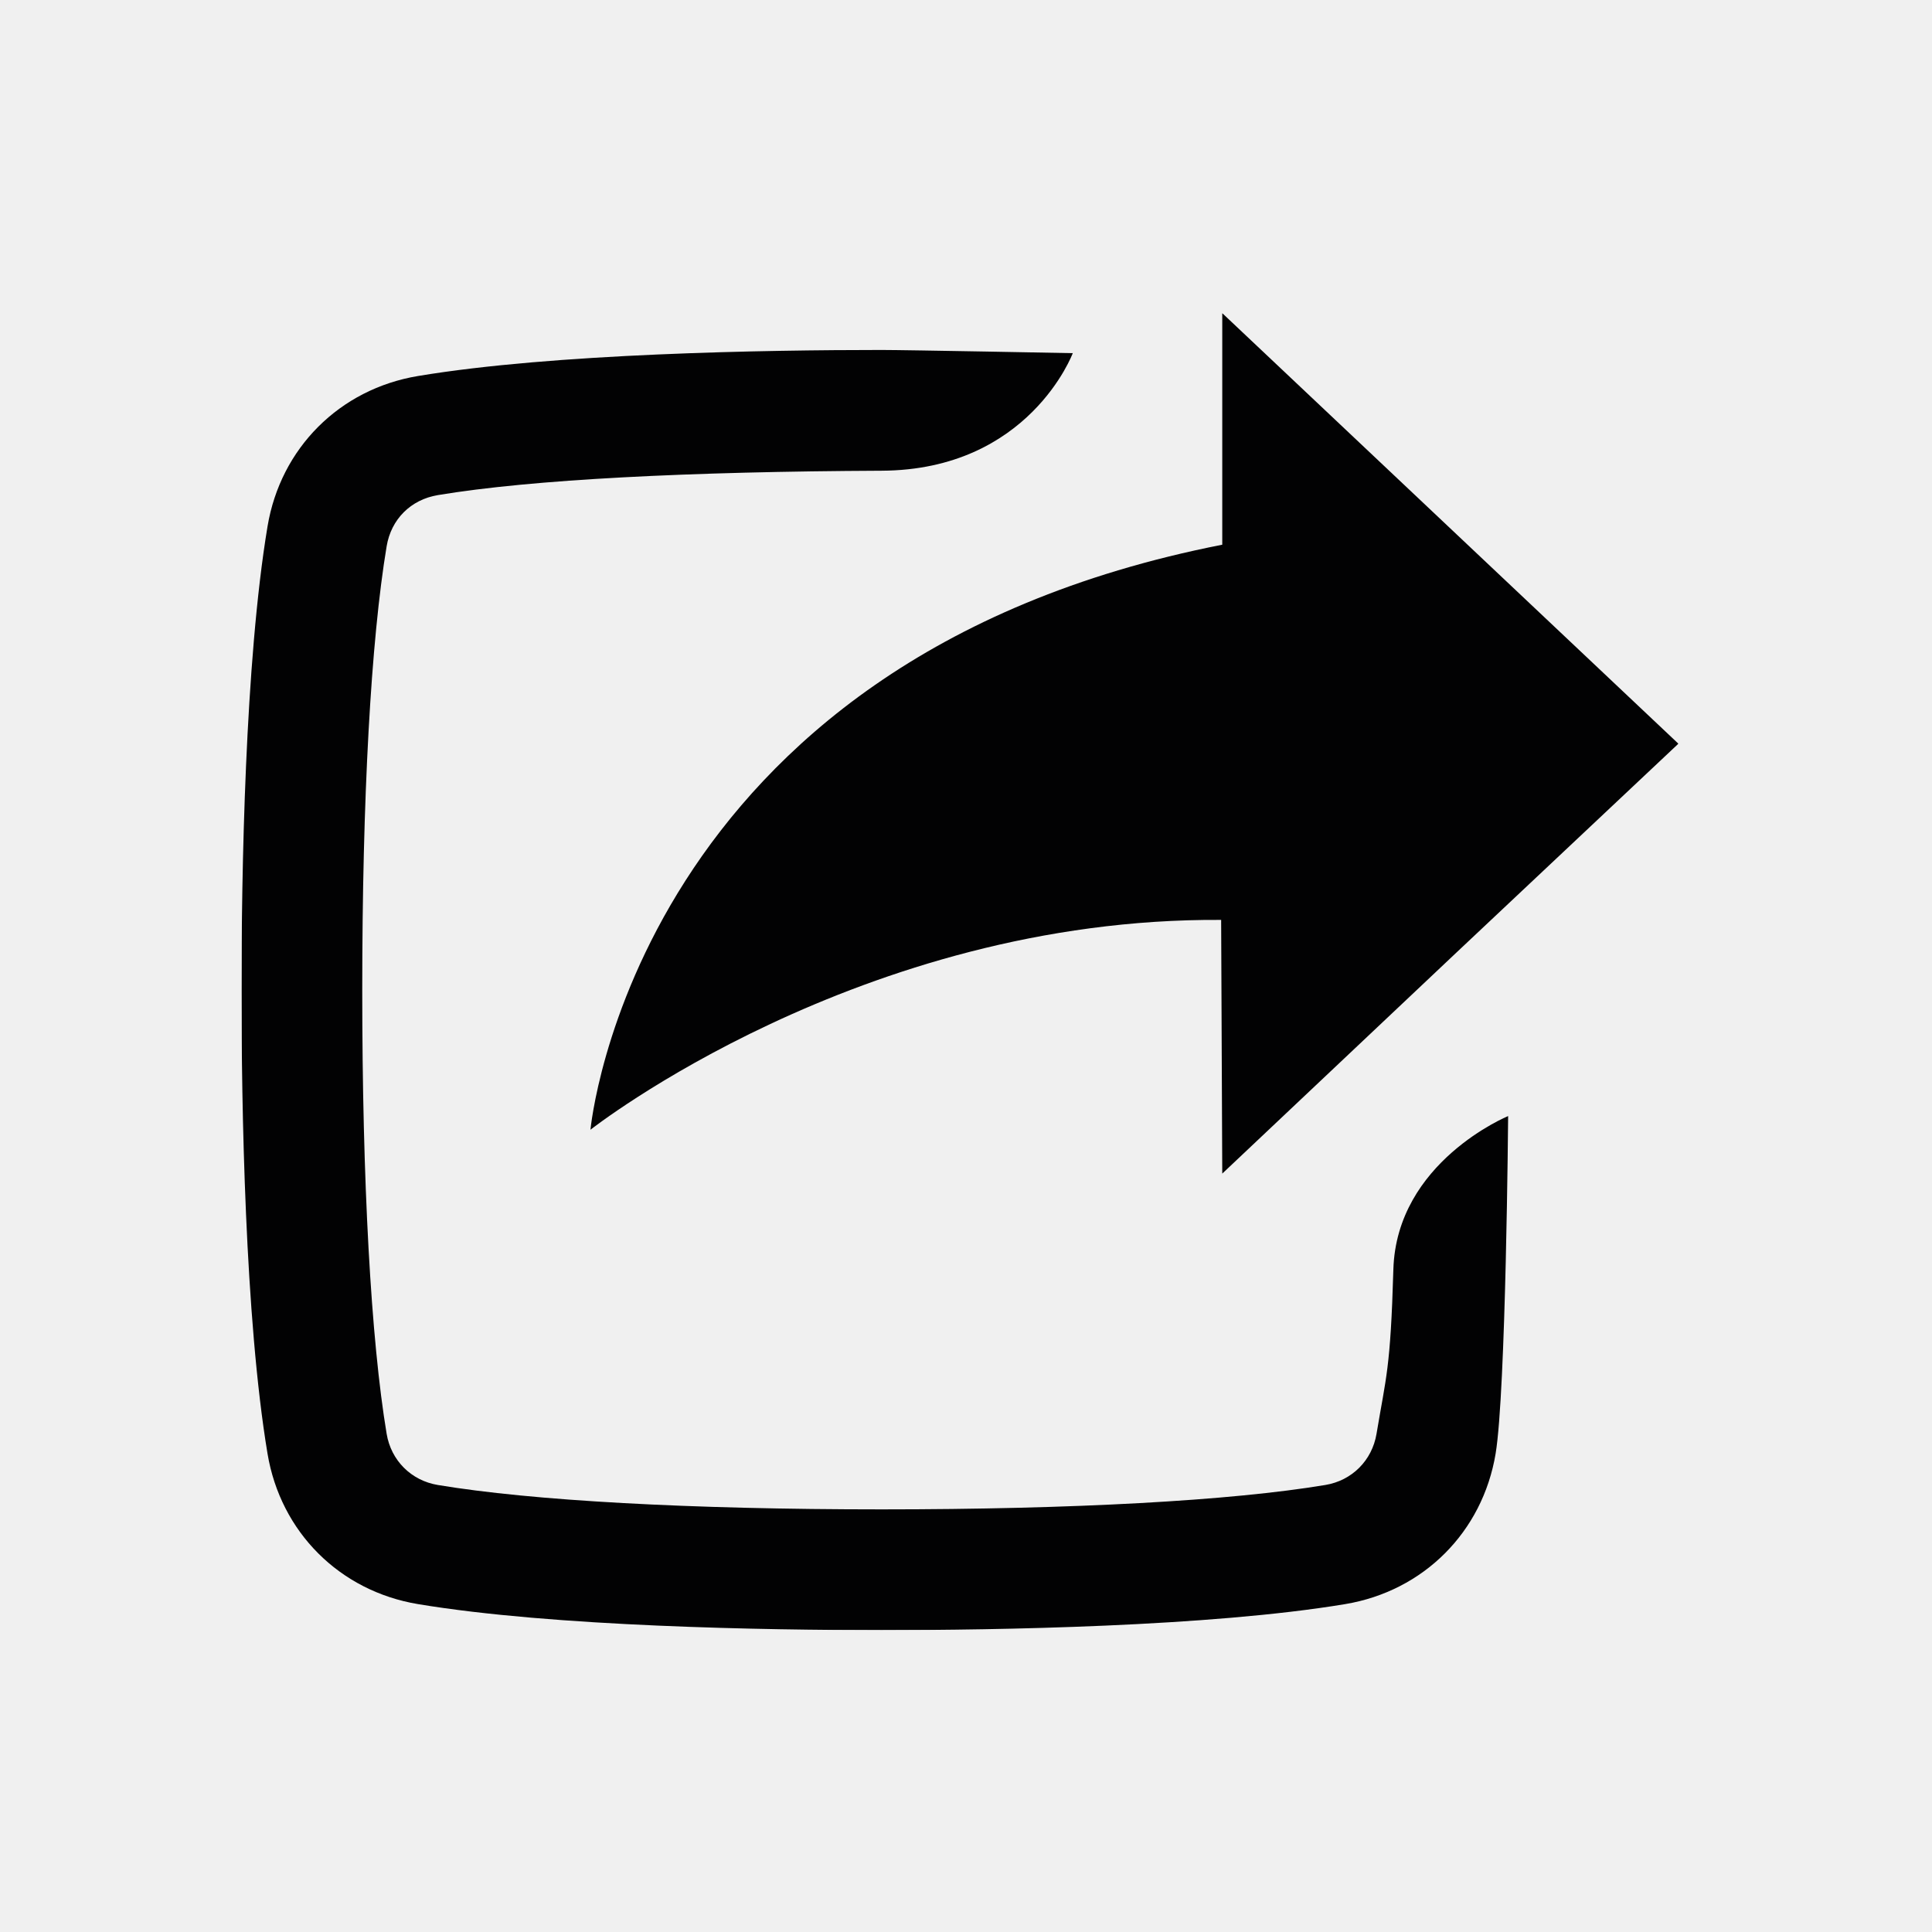
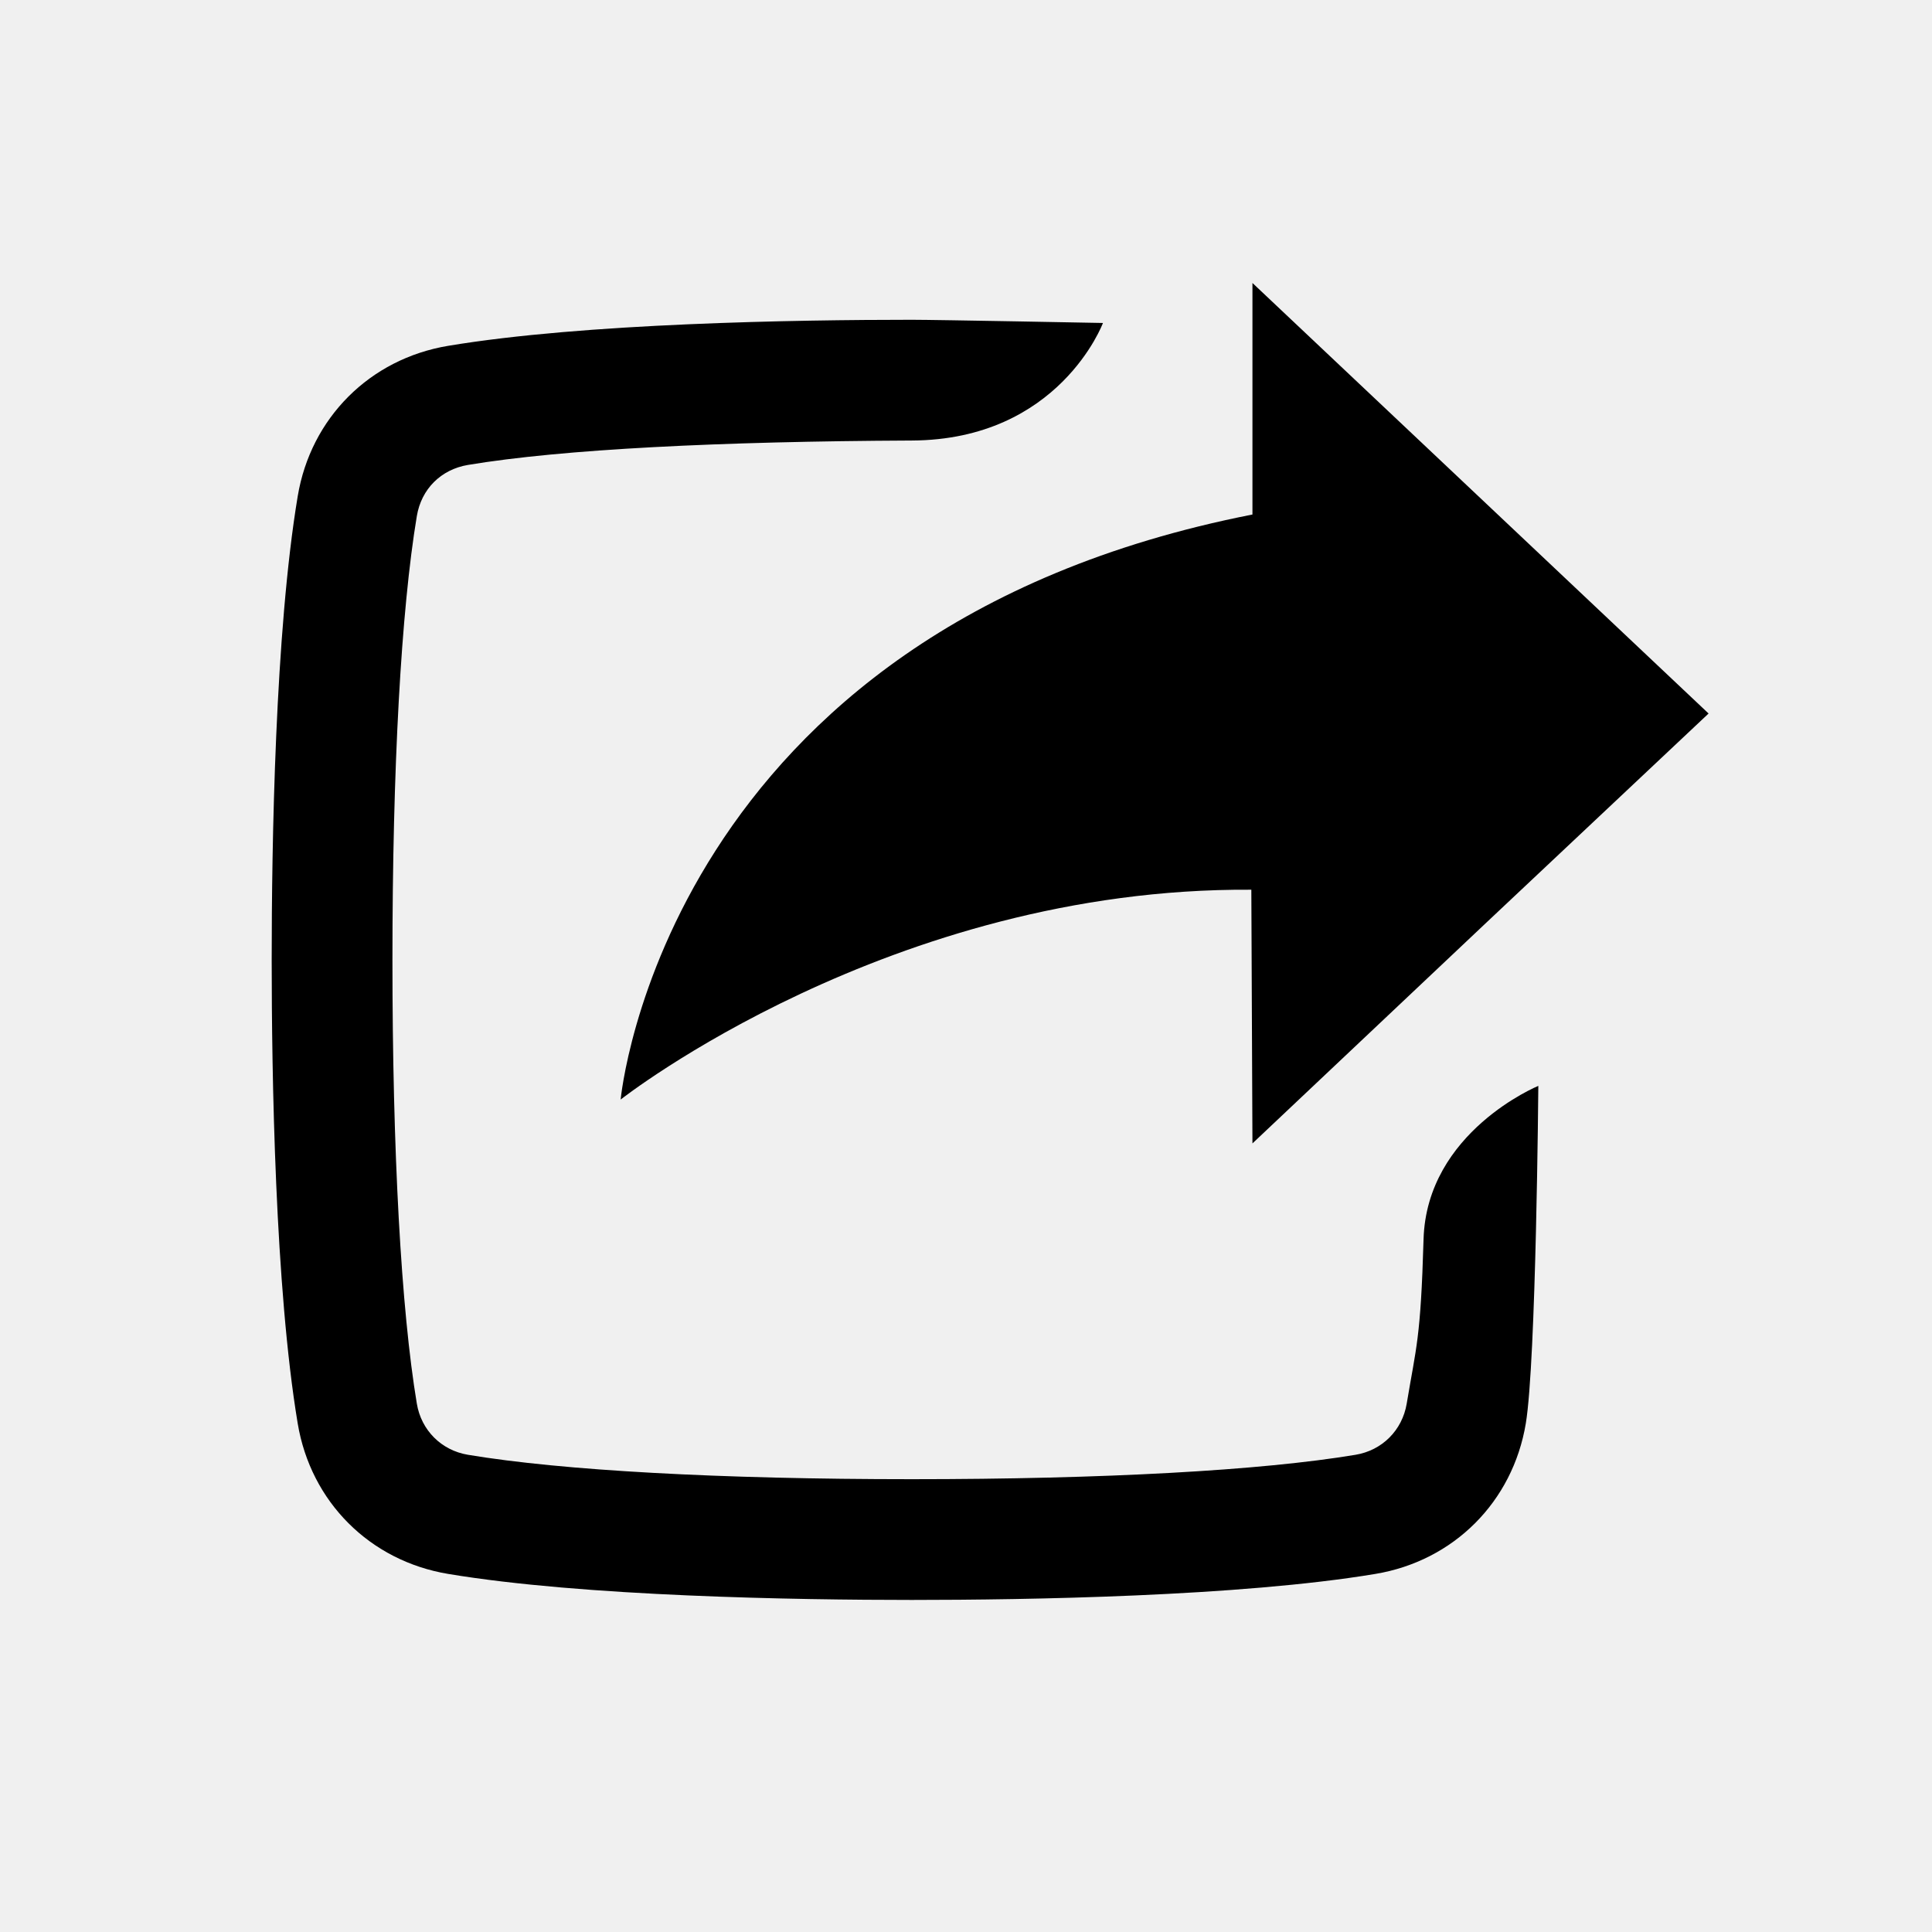
- <svg xmlns="http://www.w3.org/2000/svg" xmlns:xlink="http://www.w3.org/1999/xlink" width="64px" height="64px" viewBox="0 0 64 64" version="1.1">
-   <defs>
-     <path id="path-1" d="M0,0.374 L47.599,0.374 L47.599,44 L0,44" />
-     <path id="path-3" d="M0,0.374 L47.599,0.374 L47.599,44 L0,44" />
-   </defs>
-   <g id="Page-1" stroke="none" stroke-width="1" fill="none" fill-rule="evenodd">
-     <g id="Artboard-1">
-       <g id="Page-1" transform="translate(8, 10)">
-         <g id="Group-3">
-           <mask id="mask-2" fill="white">
-             <use xlink:href="#path-1" />
-           </mask>
-           <g id="Clip-2" />
-           <path d="M11.56,27.424 C11.56,27.424 20.495,20.395 32.452,20.473 L32.489,28.877 L40.252,21.549 L47.599,14.636 L32.489,0.374 L32.489,8.044 C12.976,11.877 11.56,27.424 11.56,27.424" id="Fill-1" fill="#020203" mask="url(#mask-2)" />
-         </g>
-         <g id="Group-6">
-           <mask id="mask-4" fill="white">
-             <use xlink:href="#path-3" />
-           </mask>
-           <g id="Clip-5" />
-           <path d="M38.157,32.054 C38.062,35.361 37.914,35.605 37.599,37.498 C37.451,38.38 36.786,39.046 35.903,39.192 C32.778,39.713 27.558,40 21.203,40 C14.849,40 9.628,39.713 6.503,39.192 C5.62,39.045 4.955,38.38 4.808,37.497 C4.287,34.372 4,29.151 4,22.797 C4,16.442 4.287,11.222 4.808,8.096 C4.957,7.2 5.607,6.551 6.504,6.401 C9.628,5.88 14.849,5.622 21.203,5.593 C26.093,5.571 27.537,1.699 27.537,1.699 C27.537,1.699 22.038,1.593 21.203,1.593 C17.4,1.593 10.346,1.705 5.846,2.456 C3.25,2.888 1.293,4.845 0.862,7.44 C0.112,11.94 -0,18.993 -0,22.797 C-0,26.601 0.112,33.653 0.862,38.154 C1.294,40.75 3.25,42.706 5.846,43.138 C10.346,43.888 17.4,44 21.203,44 C25.007,44 32.061,43.888 36.562,43.138 C39.156,42.706 41.112,40.749 41.544,38.155 C41.887,36.1 41.959,26.971 41.959,26.971 C41.959,26.971 38.26,28.488 38.157,32.054" id="Fill-4" fill="#020203" mask="url(#mask-4)" />
-         </g>
-       </g>
+ <svg xmlns="http://www.w3.org/2000/svg" width="64px" height="64px" viewBox="0 0 64 64" version="1.1">
+   <defs />
+   <g id="Page-1">
+     <g id="delen">
+       <path d="M47.157,41.054 C47.062,44.361 46.914,44.605 46.599,46.498 C46.451,47.38 45.786,48.046 44.903,48.192 C41.778,48.713 36.558,49 30.203,49 C23.849,49 18.628,48.713 15.503,48.192 C14.62,48.045 13.955,47.38 13.808,46.497 C13.287,43.372 13,38.151 13,31.797 C13,25.442 13.287,20.222 13.808,17.096 C13.957,16.2 14.607,15.551 15.504,15.401 C18.628,14.88 23.849,14.622 30.203,14.593 C35.093,14.571 36.537,10.699 36.537,10.699 C36.537,10.699 31.038,10.593 30.203,10.593 C26.4,10.593 19.346,10.705 14.846,11.456 C12.25,11.888 10.293,13.845 9.862,16.44 C9.112,20.94 9,27.993 9,31.797 C9,35.601 9.112,42.653 9.862,47.154 C10.294,49.75 12.25,51.706 14.846,52.138 C19.346,52.888 26.4,53 30.203,53 C34.007,53 41.061,52.888 45.562,52.138 C48.156,51.706 50.112,49.749 50.544,47.155 C50.887,45.1 50.959,35.971 50.959,35.971 C50.959,35.971 47.26,37.488 47.157,41.054" id="Fill-4" />
+       <path d="M20.56,36.424 C20.56,36.424 29.495,29.395 41.452,29.473 L41.489,37.877 L49.252,30.549 L56.599,23.636 L41.489,9.374 L41.489,17.044 C21.976,20.877 20.56,36.424 20.56,36.424" id="Fill-1" />
    </g>
  </g>
</svg>
